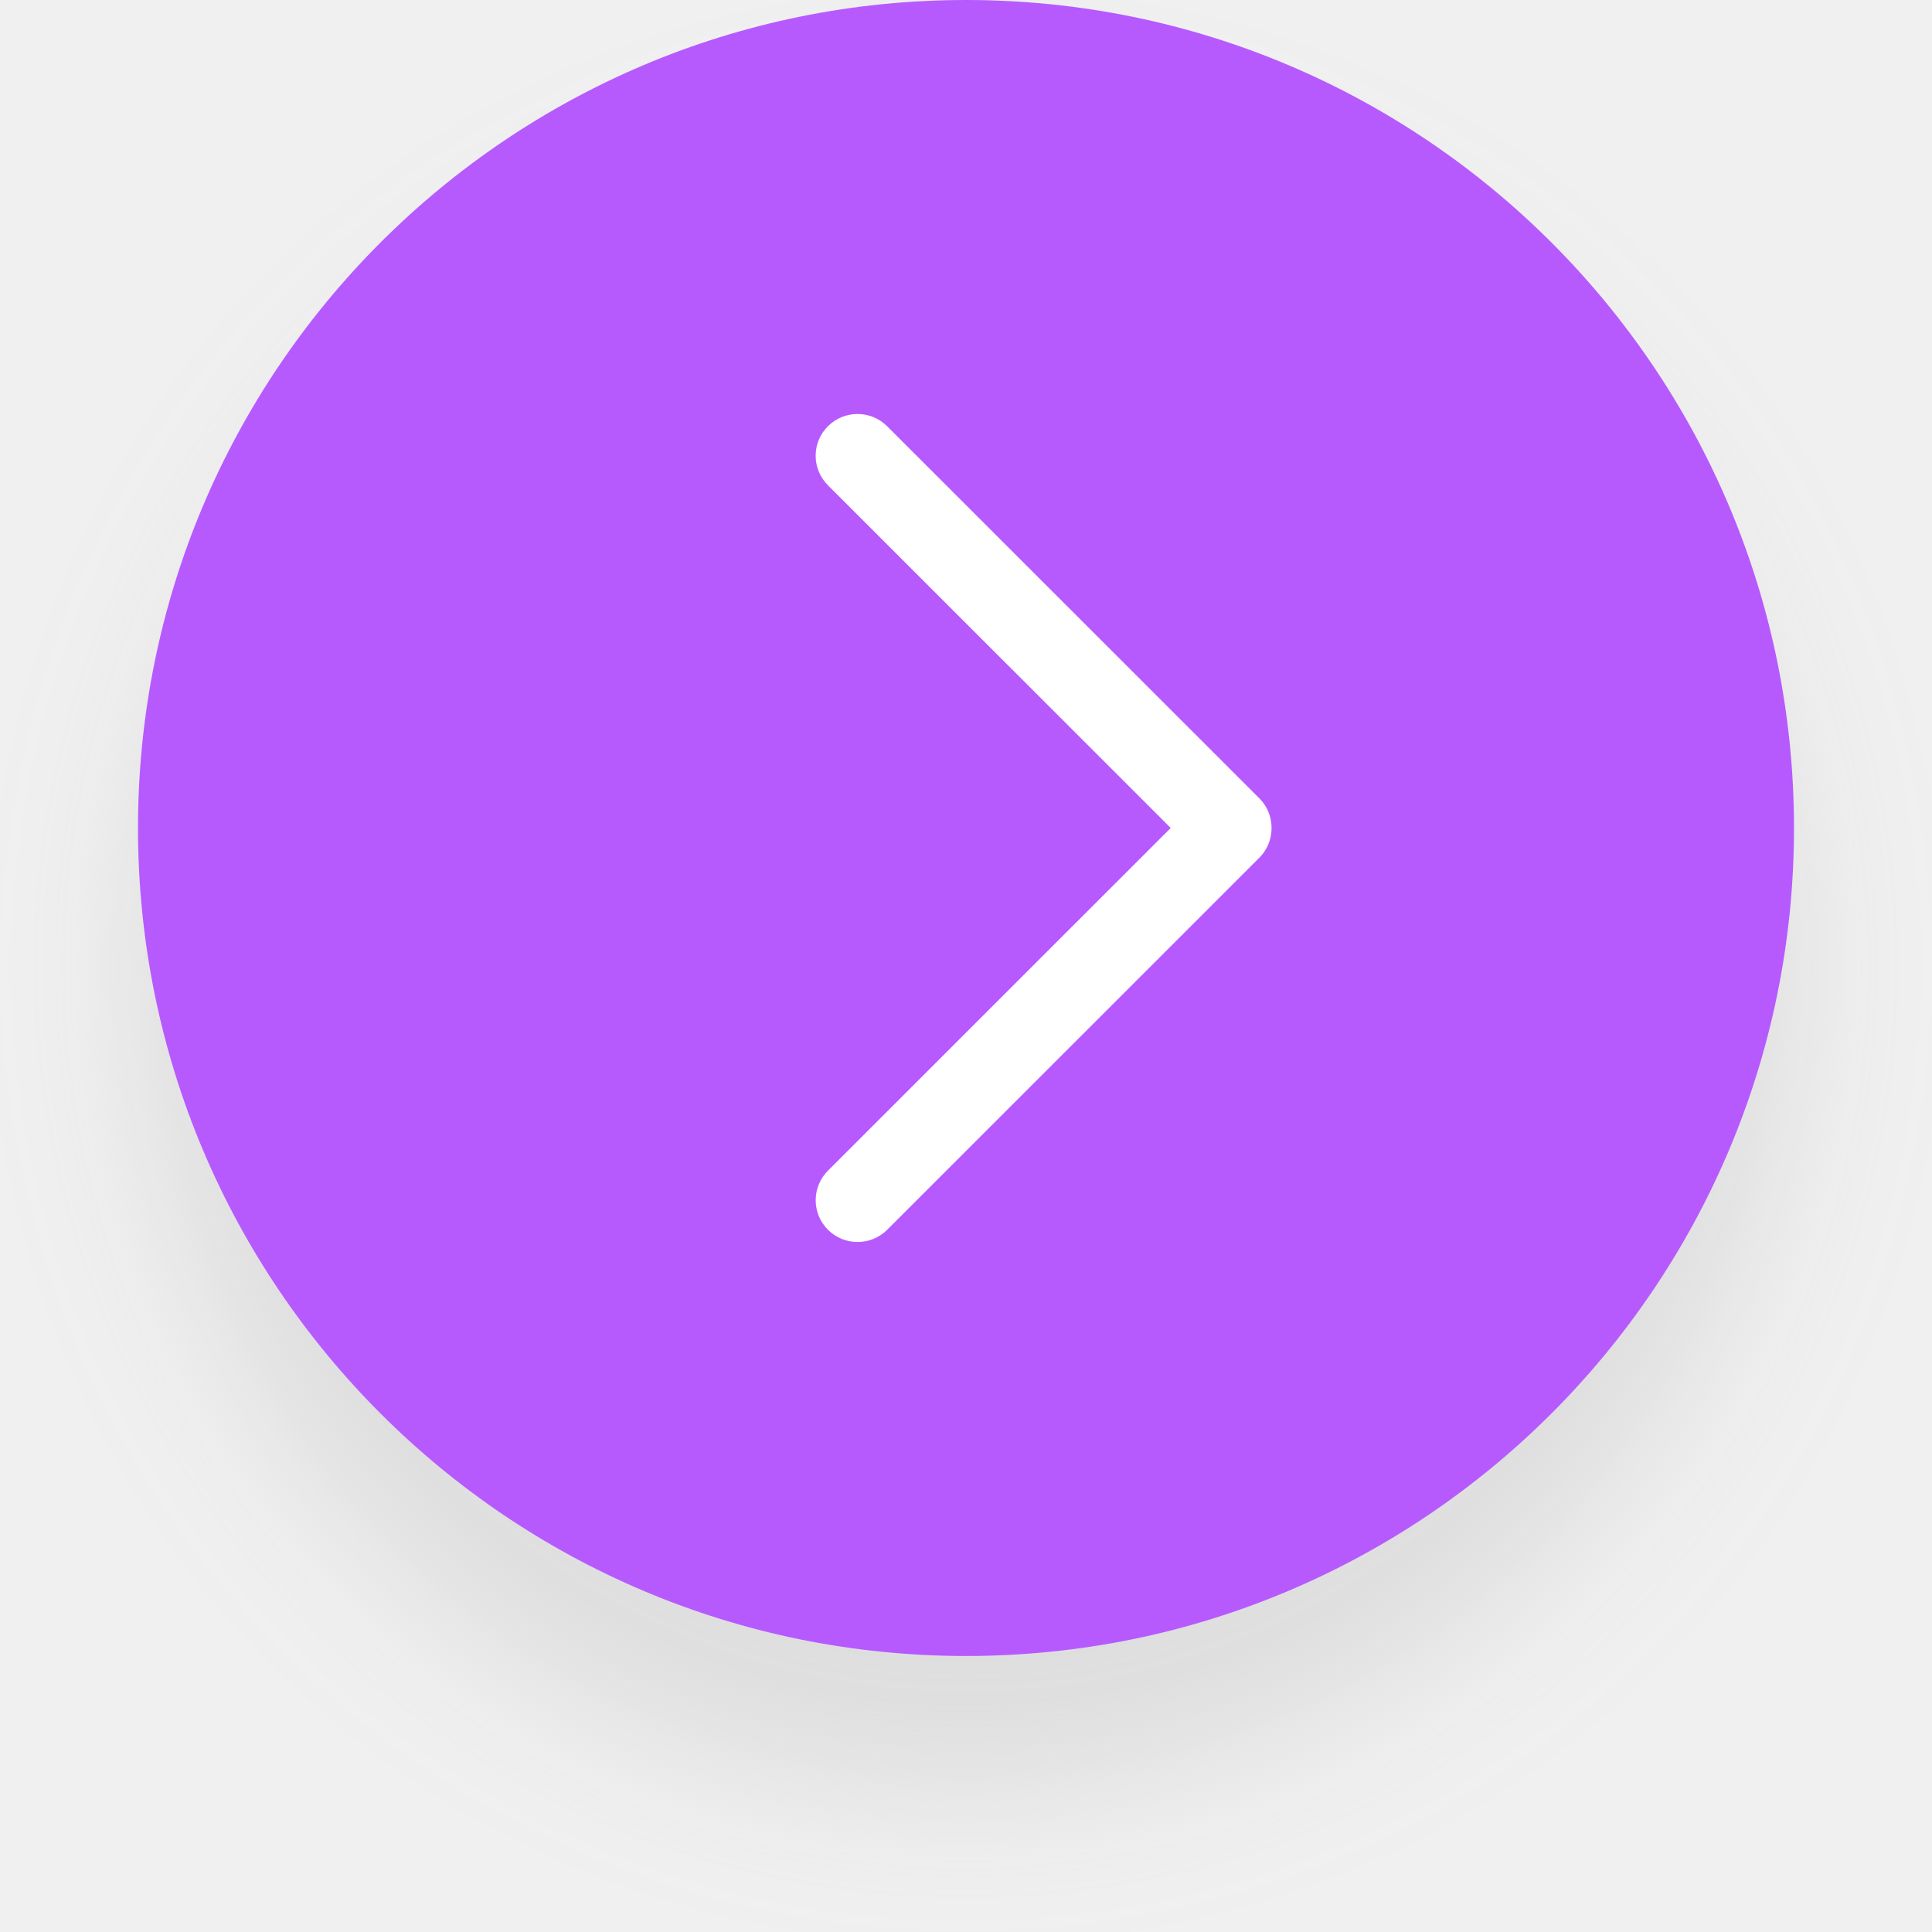
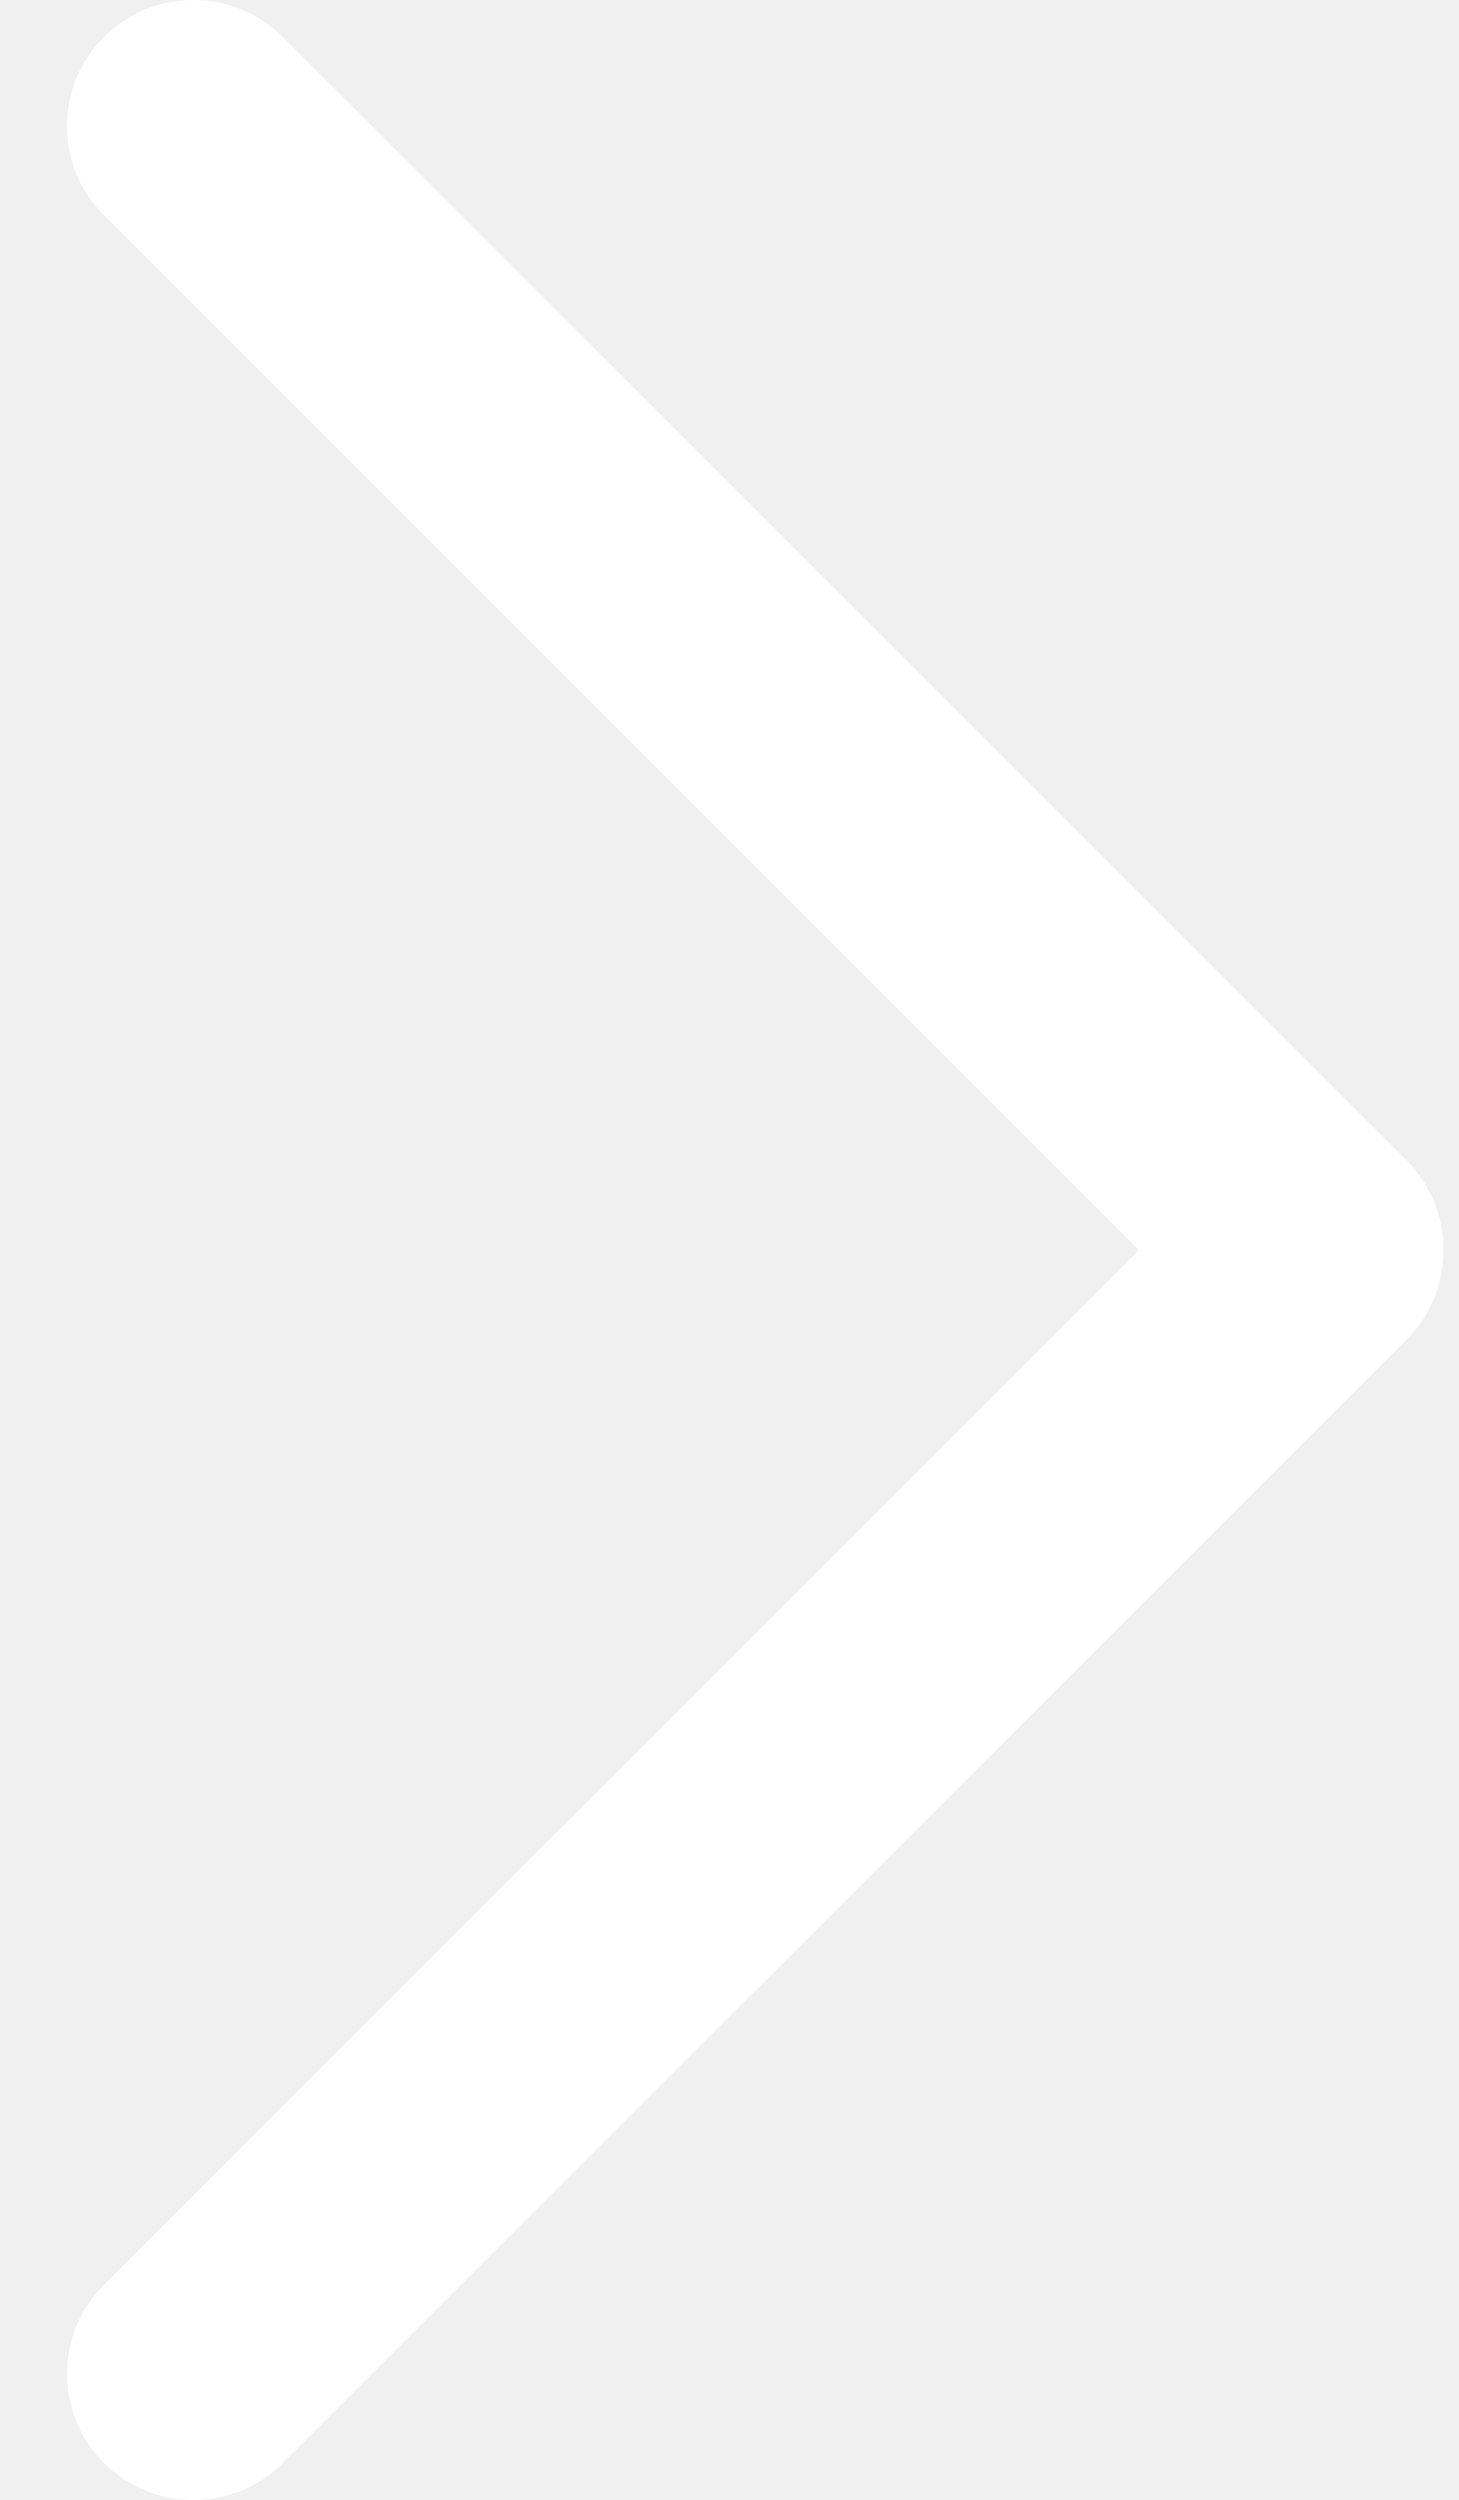
- <svg xmlns="http://www.w3.org/2000/svg" width="56" height="56" viewBox="0 0 56 56" fill="none">
-   <g filter="url(#filter0_d)">
-     <circle cx="28" cy="24" r="24" fill="#B65AFE" />
-   </g>
-   <path d="M36.506 23.143L25.713 12.354C25.24 11.882 24.473 11.882 23.998 12.354C23.524 12.827 23.524 13.594 23.998 14.066L33.934 23.999L23.999 33.932C23.525 34.405 23.525 35.172 23.999 35.646C24.473 36.118 25.241 36.118 25.715 35.646L36.507 24.857C36.974 24.389 36.974 23.61 36.506 23.143Z" fill="white" />
-   <defs>
-     <filter id="filter0_d" x="0" y="0" width="56" height="56" filterUnits="userSpaceOnUse" color-interpolation-filters="sRGB">
-       <feFlood flood-opacity="0" result="BackgroundImageFix" />
-       <feColorMatrix in="SourceAlpha" type="matrix" values="0 0 0 0 0 0 0 0 0 0 0 0 0 0 0 0 0 0 127 0" />
-       <feOffset dy="4" />
-       <feGaussianBlur stdDeviation="2" />
-       <feColorMatrix type="matrix" values="0 0 0 0 0.662 0 0 0 0 0.662 0 0 0 0 0.662 0 0 0 0.25 0" />
-       <feBlend mode="normal" in2="BackgroundImageFix" result="effect1_dropShadow" />
-       <feBlend mode="normal" in="SourceGraphic" in2="effect1_dropShadow" result="shape" />
-     </filter>
-   </defs>
+ <svg xmlns="http://www.w3.org/2000/svg" width="14" height="24" viewBox="0 0 14 24" fill="none">
+   <path d="M13.506 11.143L2.713 0.354C2.24 -0.118 1.473 -0.118 0.998 0.354C0.524 0.827 0.524 1.594 0.998 2.066L10.934 11.999L0.999 21.932C0.525 22.405 0.525 23.172 0.999 23.646C1.473 24.118 2.241 24.118 2.715 23.646L13.507 12.857C13.974 12.389 13.974 11.61 13.506 11.143Z" fill="white" />
</svg>
